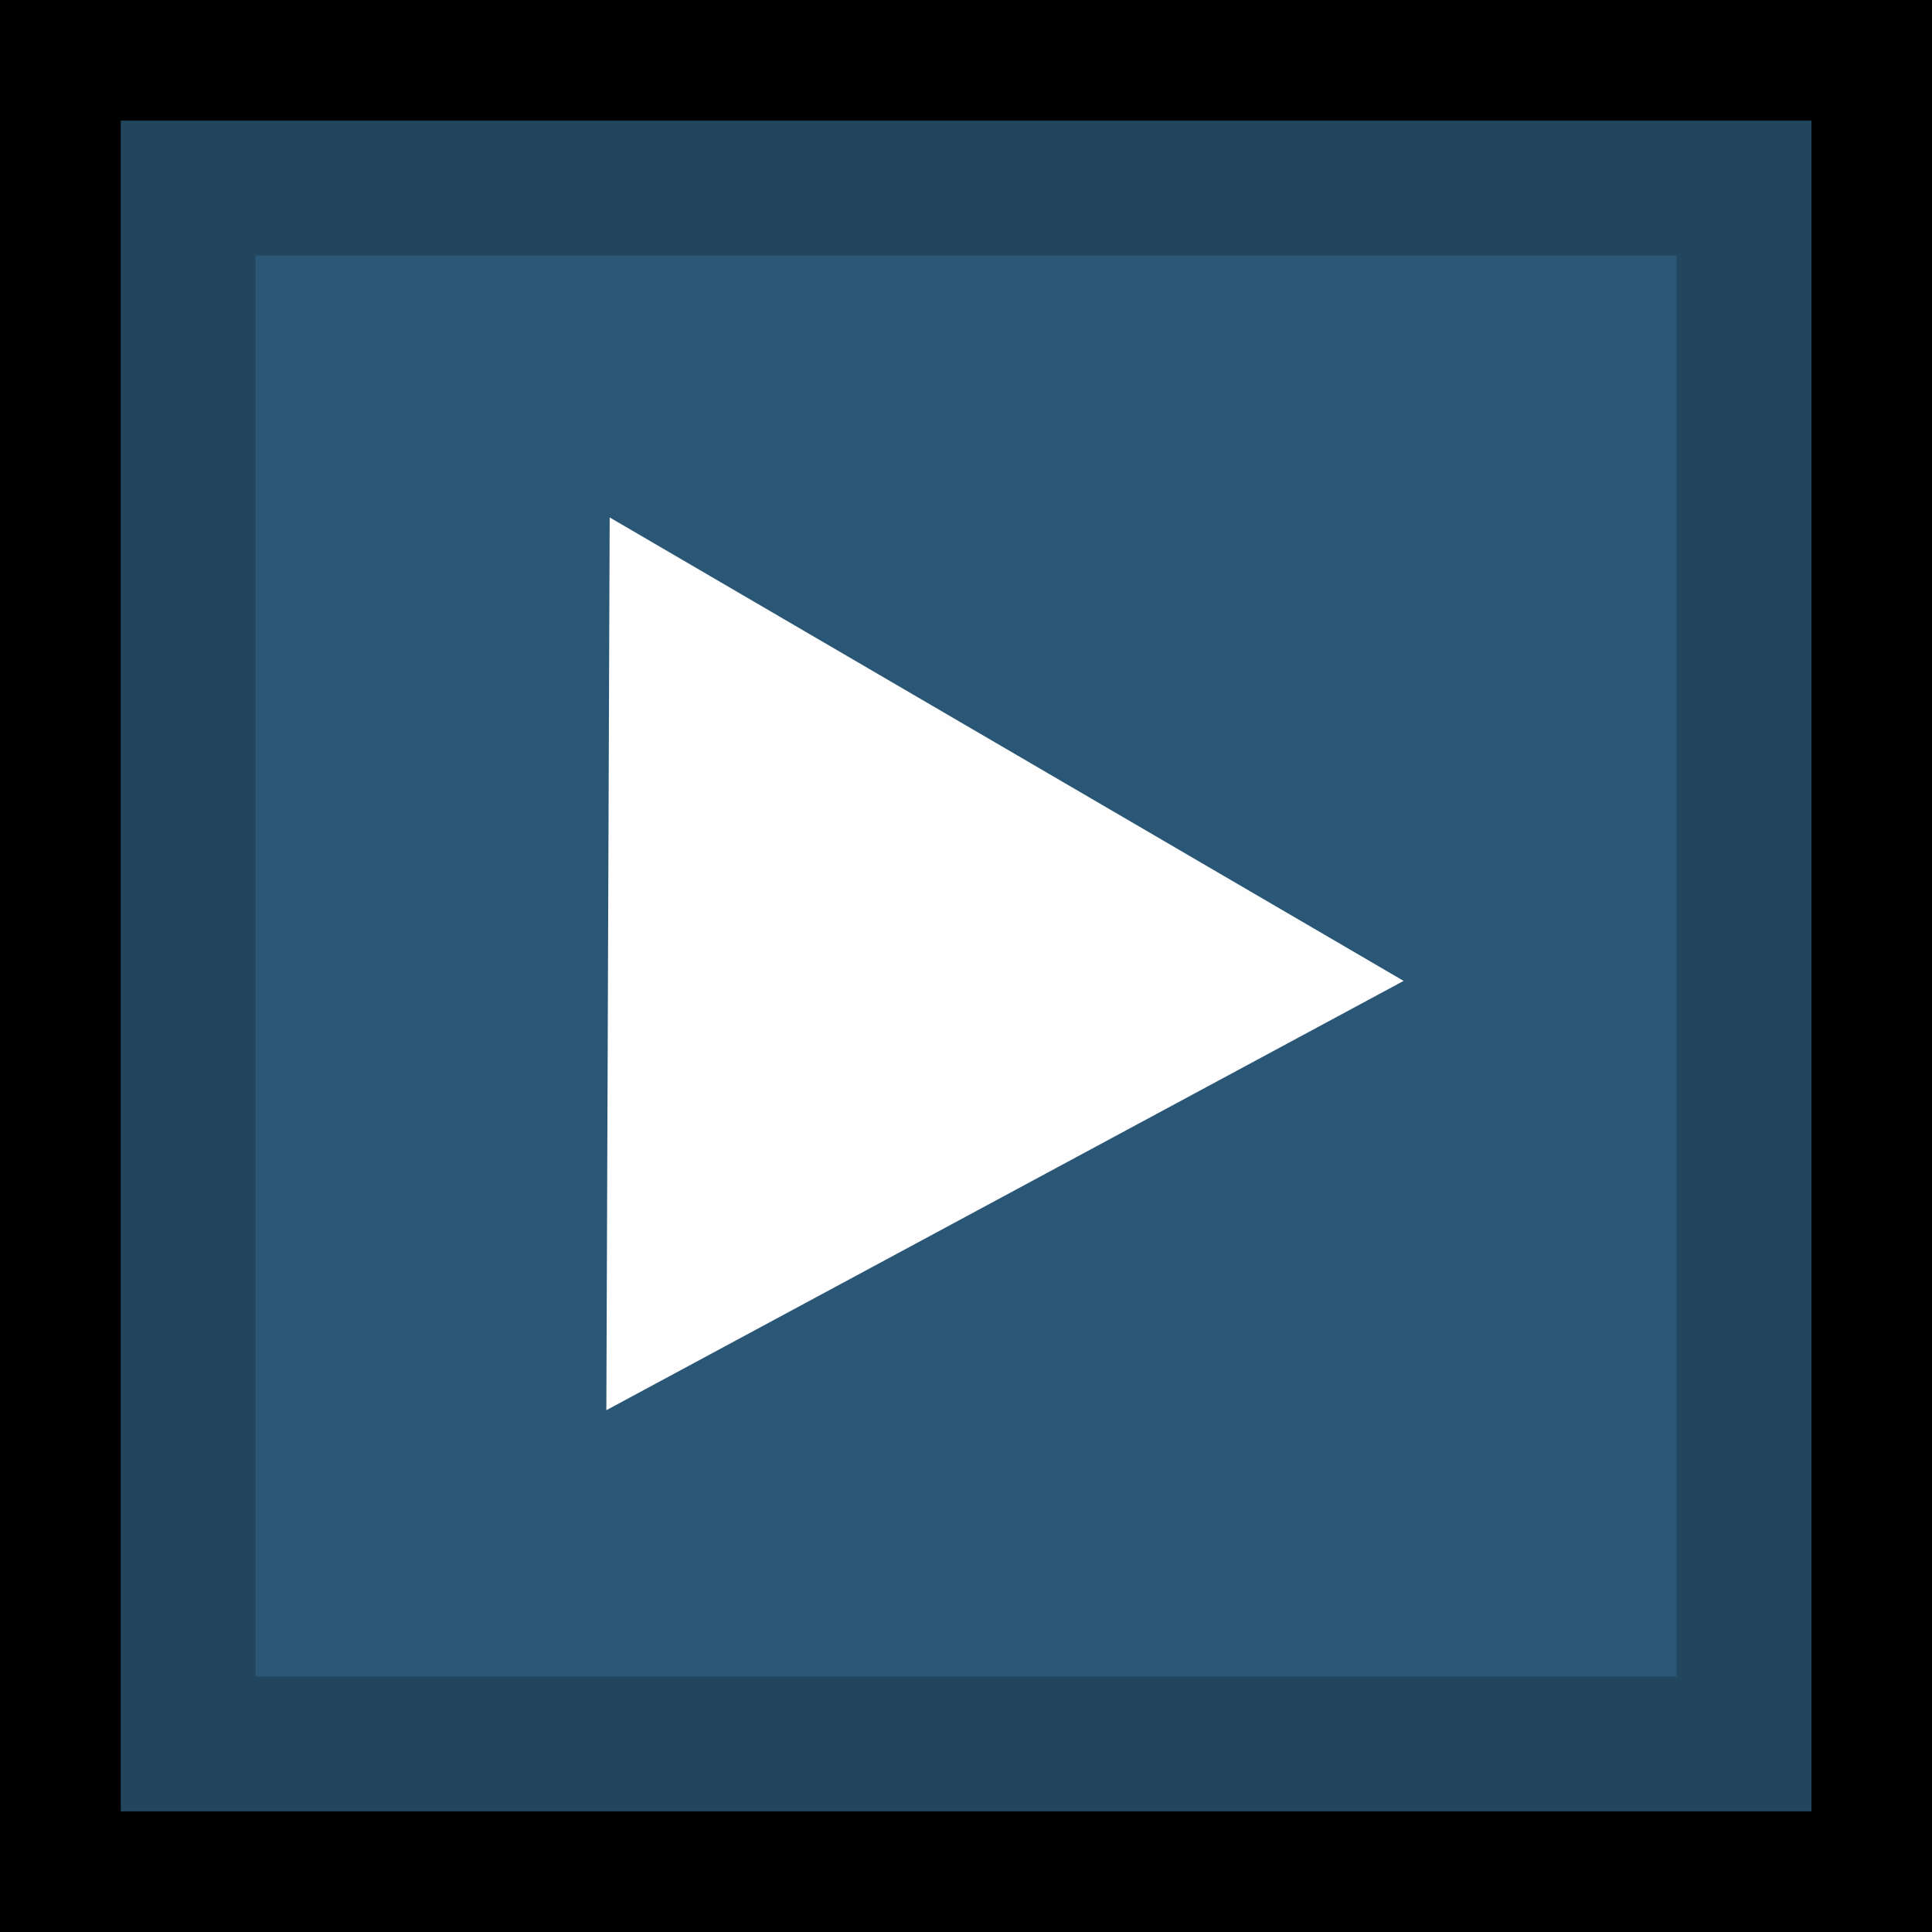
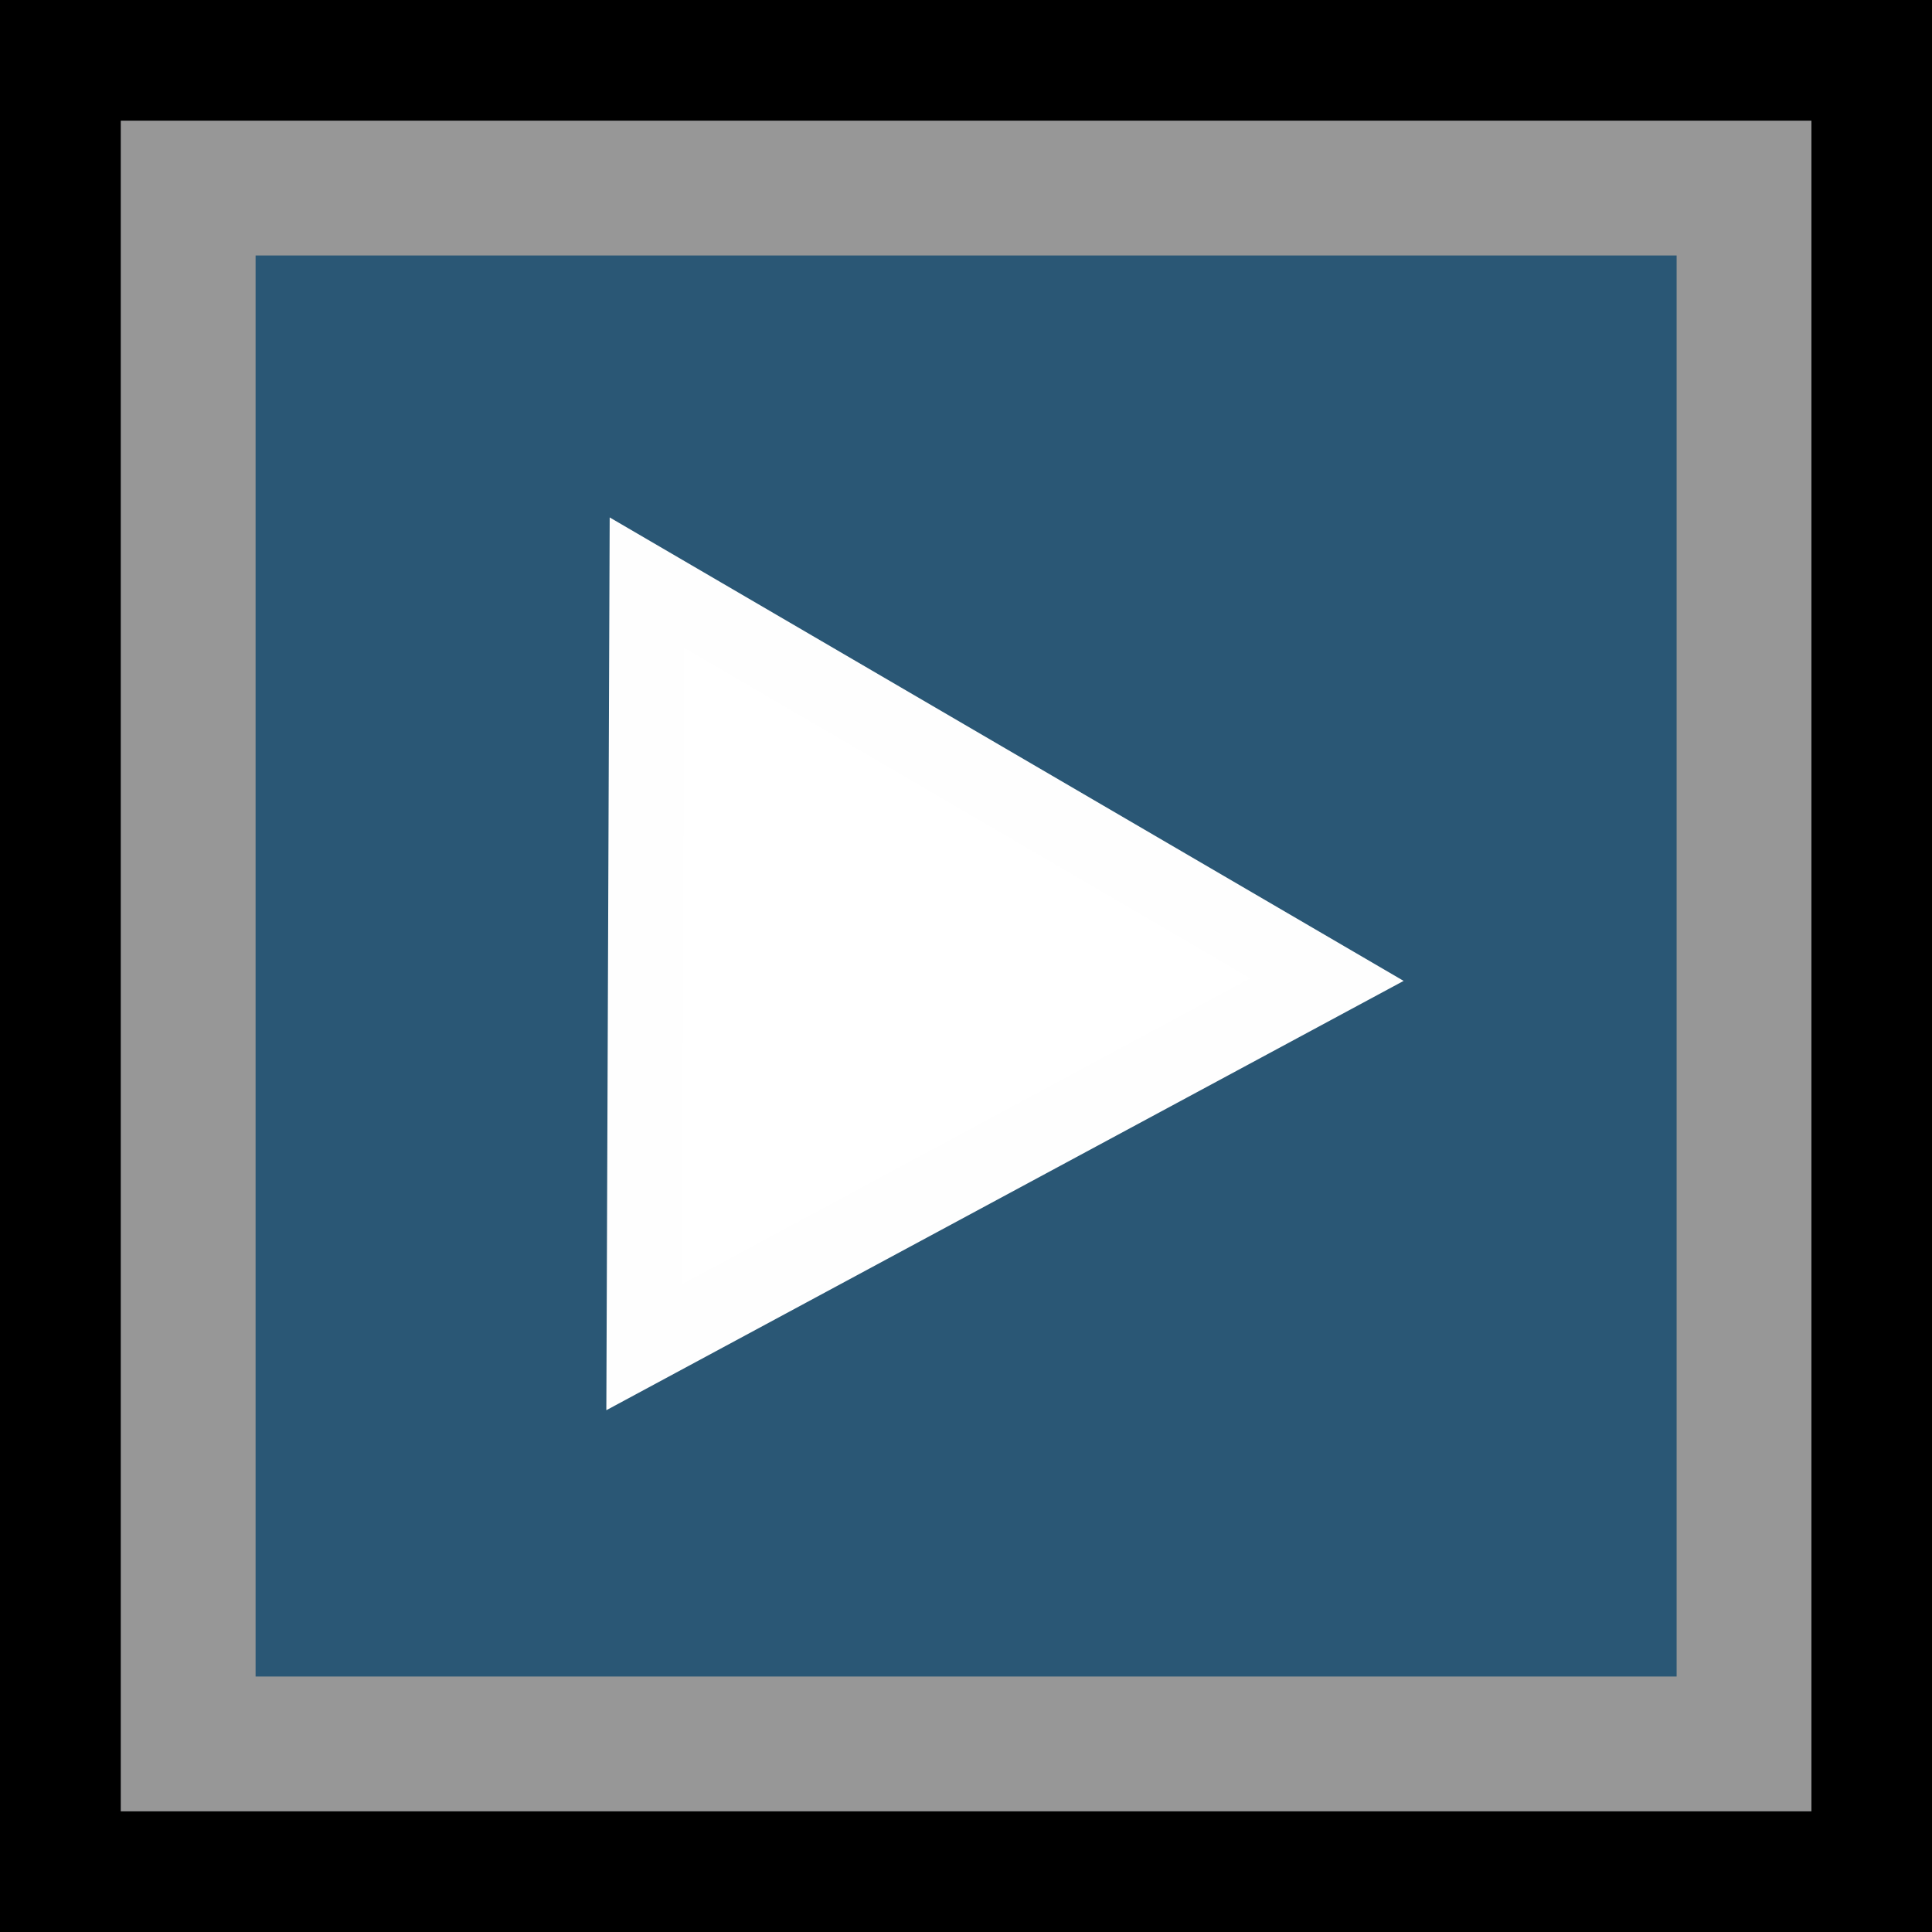
<svg xmlns="http://www.w3.org/2000/svg" width="16" height="16" viewBox="0 0 4.233 4.233" version="1.1" id="svg12484">
  <defs id="defs12478" />
  <g id="layer1" transform="translate(-87.43441,-107.8137)">
    <g transform="matrix(0.2727061,0,0,-0.2727061,12.5032,432.8505)" id="g12430" style="stroke-width:1.294">
      <path style="opacity:1;fill:#2a5775;fill-opacity:1;fill-rule:nonzero;stroke:#000000;stroke-width:0.974;stroke-linecap:square;stroke-linejoin:miter;stroke-miterlimit:6.1;stroke-dasharray:none;stroke-dashoffset:0;stroke-opacity:1" d="m 275.256,1191.408 h 14.55 v -14.55 h -14.55 z" id="rect4528" />
      <path style="fill:#ffffff;fill-opacity:1;fill-rule:evenodd;stroke:#fefefe;stroke-width:0.603px;stroke-linecap:butt;stroke-linejoin:miter;stroke-opacity:1" d="m 279.944,1181.07 5.486,2.954 -5.463,3.189 z" id="path817" />
-       <rect style="opacity:1;fill:none;fill-opacity:1;fill-rule:nonzero;stroke:#22465e;stroke-width:1.083;stroke-linecap:square;stroke-linejoin:miter;stroke-miterlimit:6.1;stroke-dasharray:none;stroke-dashoffset:0;stroke-opacity:1" id="rect817" width="12.5" height="12.5" x="276.281" y="-1190.383" transform="scale(1,-1)" />
+       <rect style="opacity:1;fill:none;fill-opacity:1;fill-rule:nonzero;stroke:#979797;stroke-width:1.083;stroke-linecap:square;stroke-linejoin:miter;stroke-miterlimit:6.1;stroke-dasharray:none;stroke-dashoffset:0;stroke-opacity:1" id="rect817" width="12.5" height="12.5" x="276.281" y="-1190.383" transform="scale(1,-1)" />
    </g>
  </g>
</svg>
